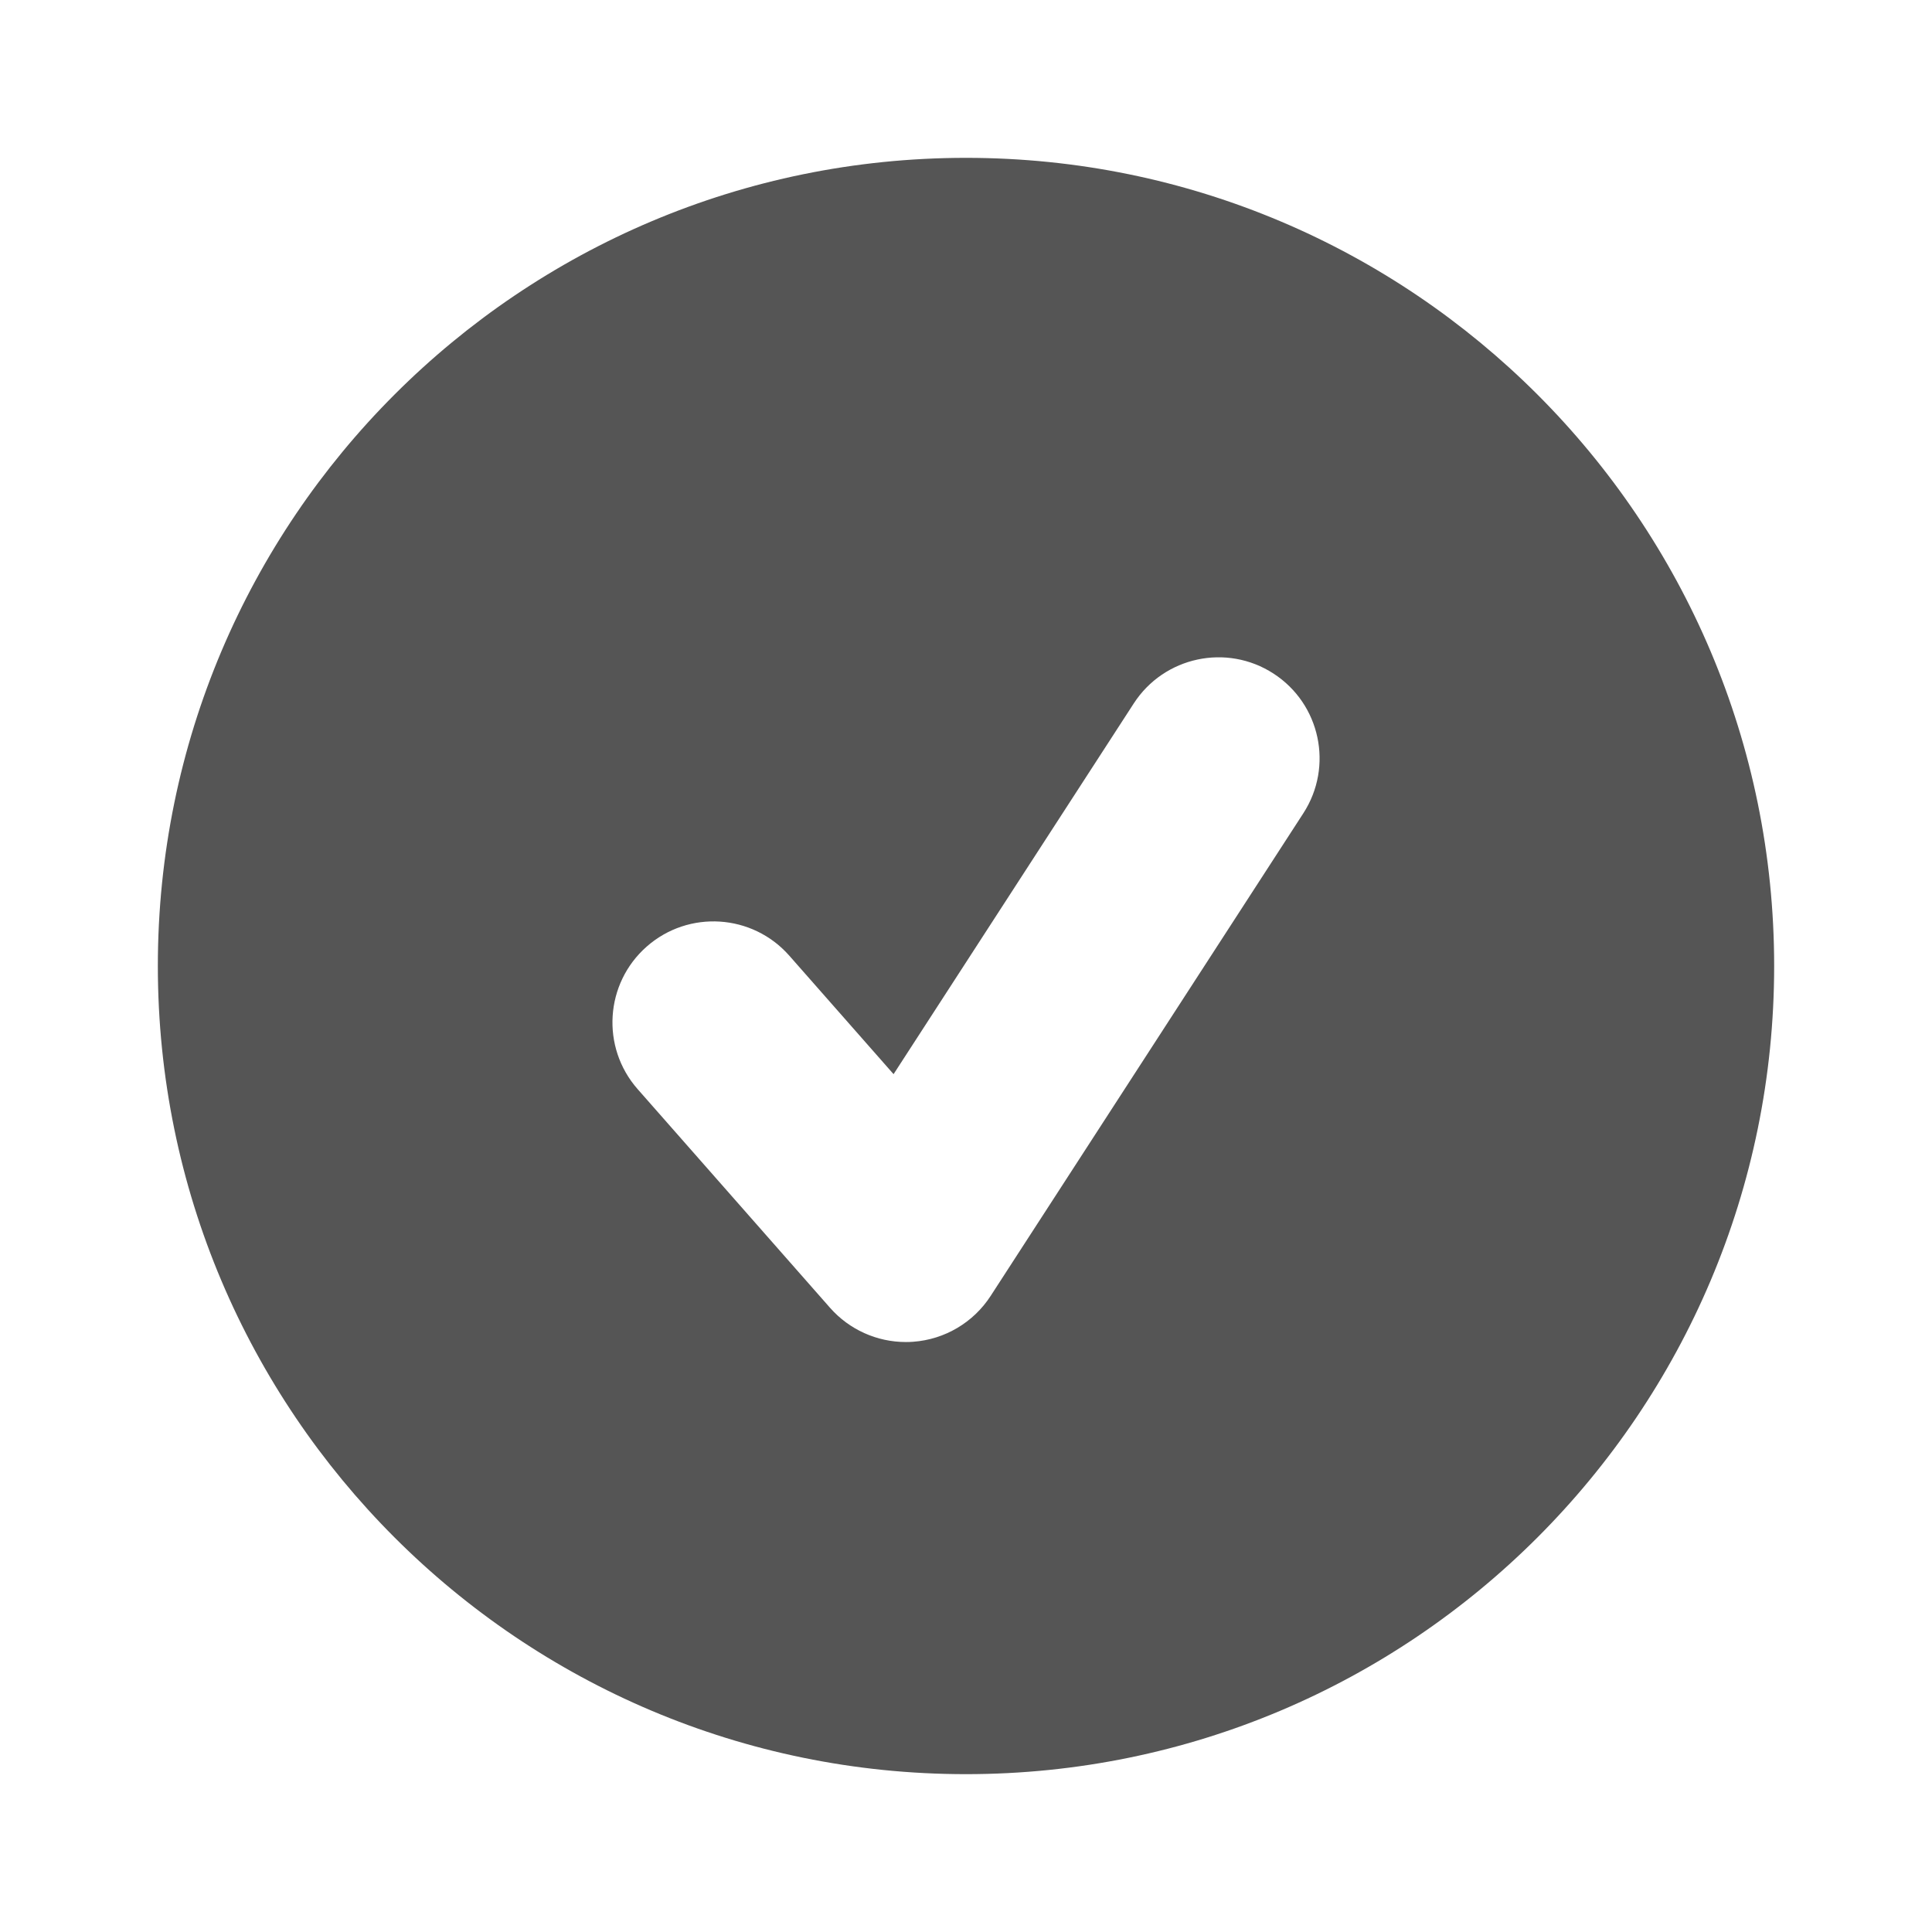
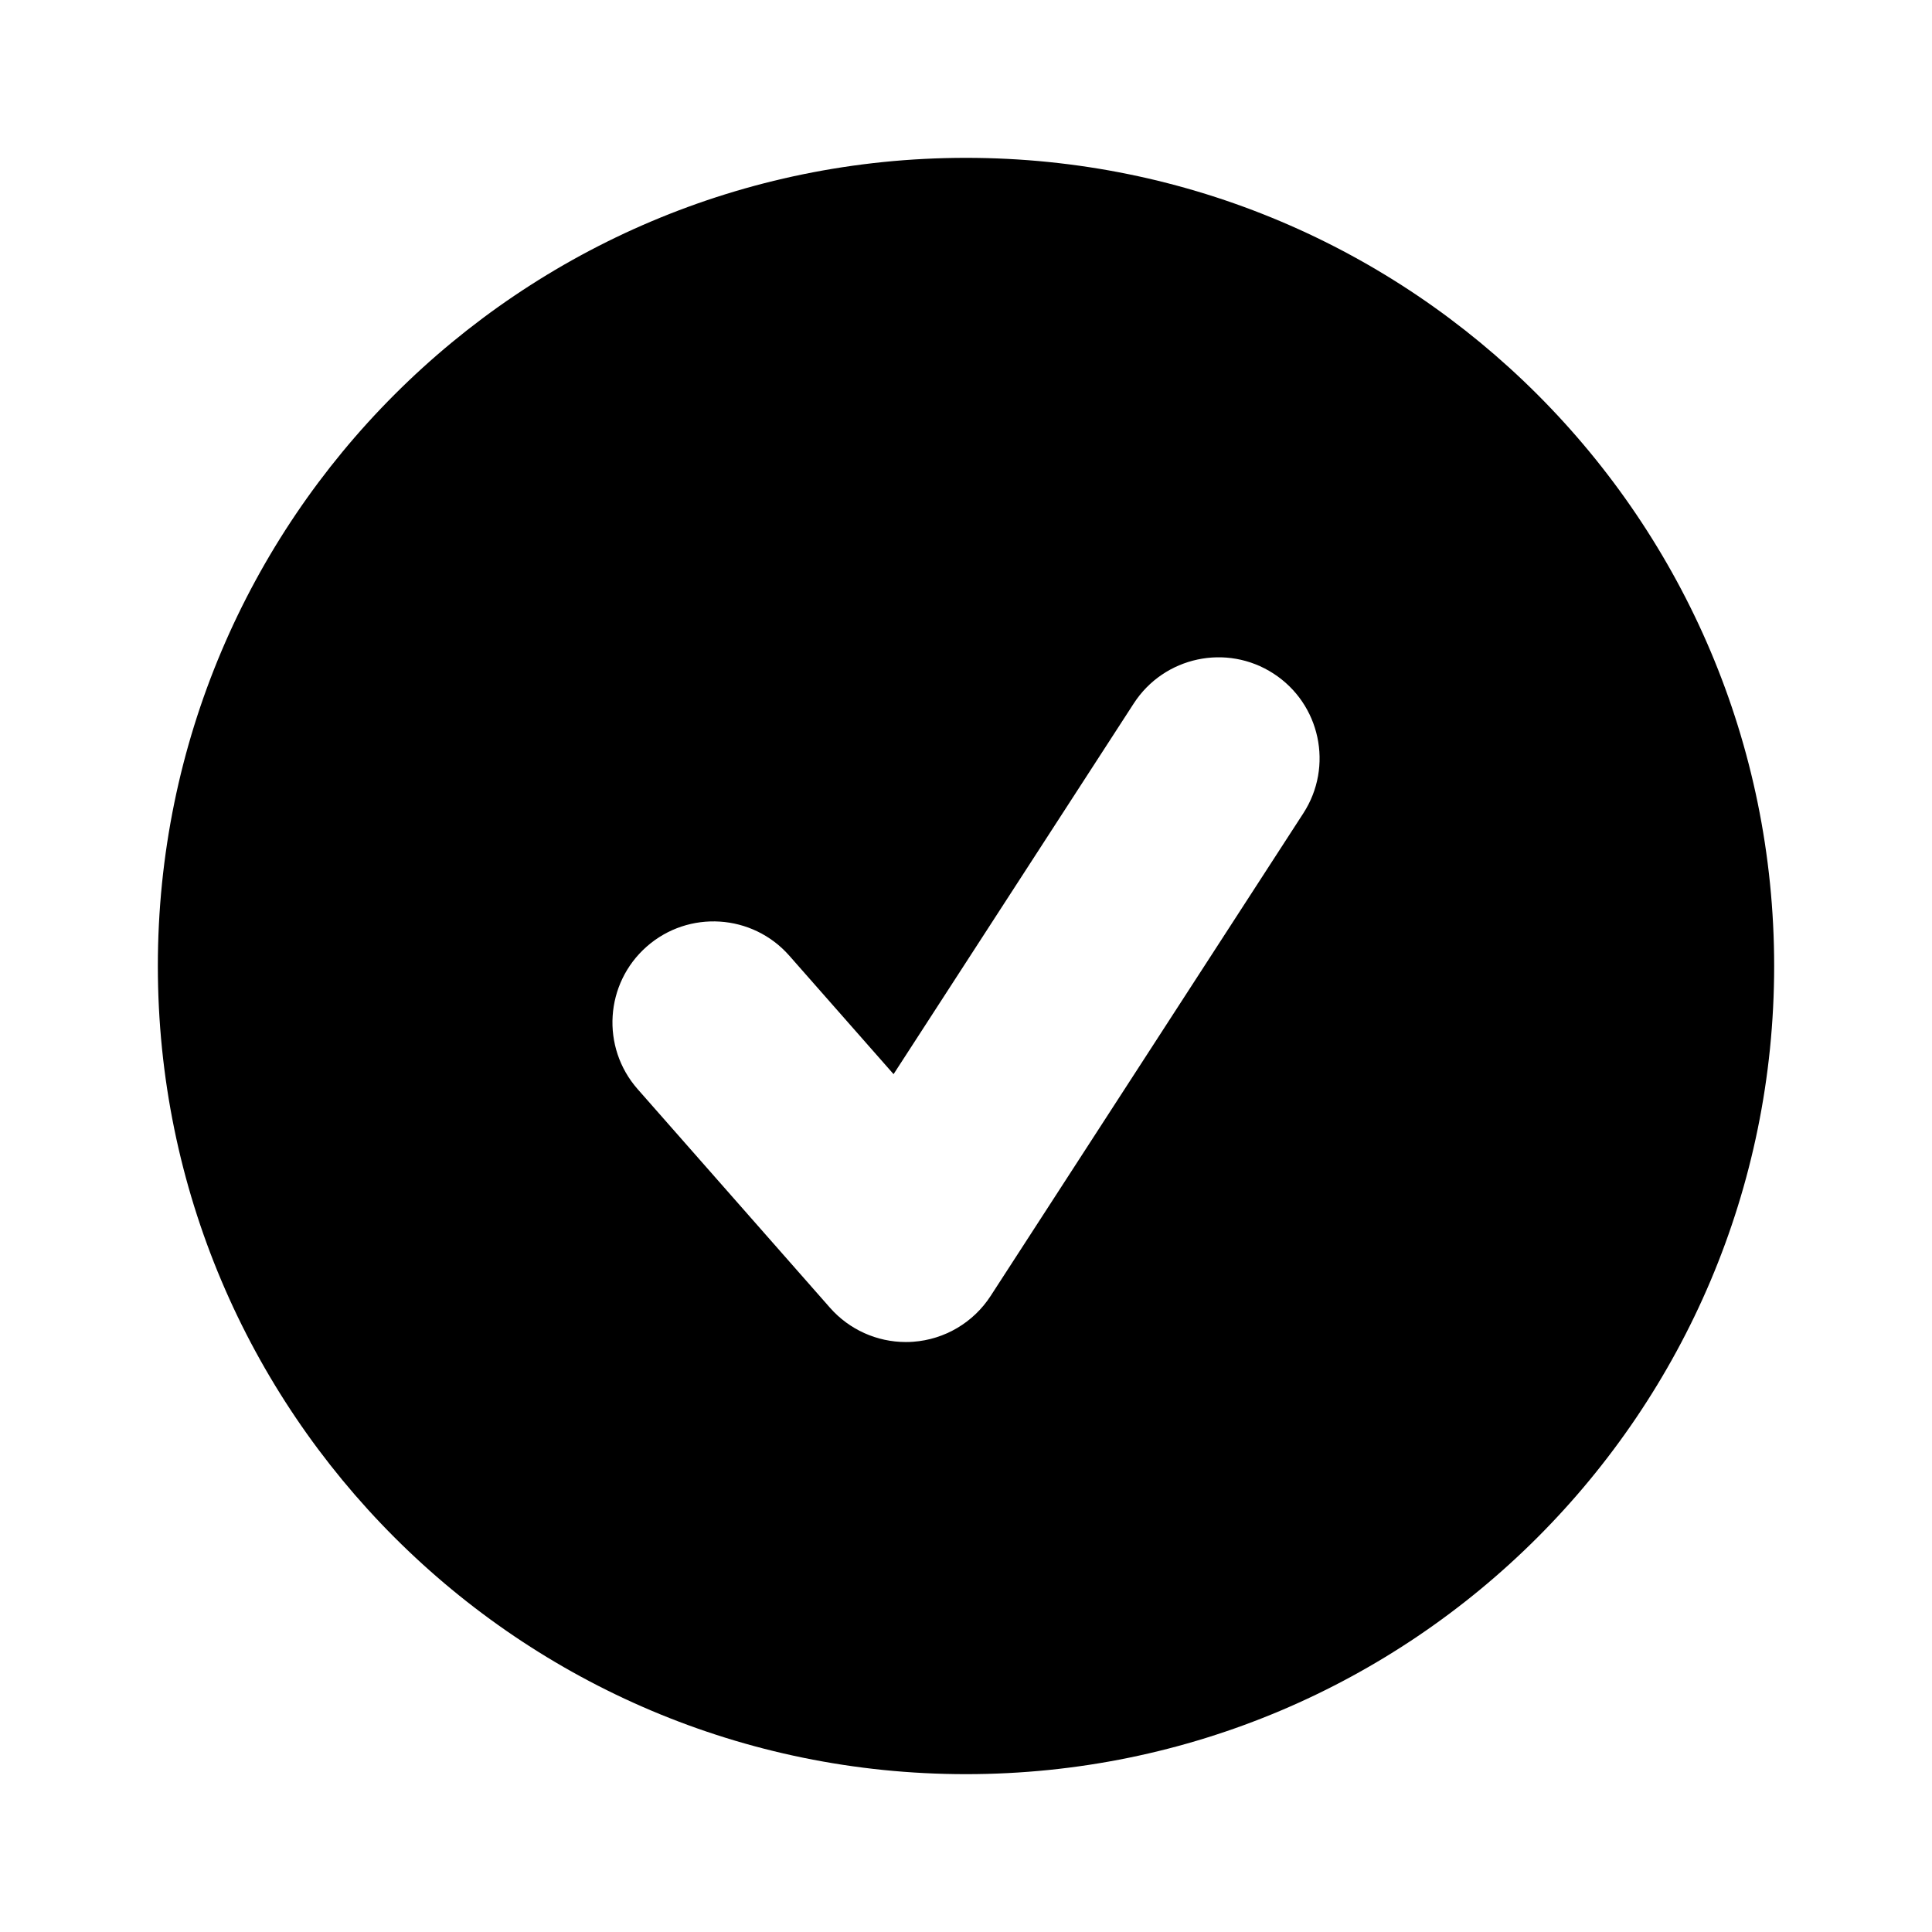
<svg xmlns="http://www.w3.org/2000/svg" viewBox="26,26,204,204" width="64px" height="64px" fill-rule="nonzero">
-   <g fill="#555555" fill-rule="nonzero" stroke="none" stroke-width="1" stroke-linecap="butt" stroke-linejoin="miter" stroke-miterlimit="10" stroke-dasharray="" stroke-dashoffset="0" font-family="none" font-weight="none" font-size="none" text-anchor="none" style="mix-blend-mode: normal">
+   <g fill="currentColor" fill-rule="nonzero" stroke="none" stroke-width="1" stroke-linecap="butt" stroke-linejoin="miter" stroke-miterlimit="10" stroke-dasharray="" stroke-dashoffset="0" font-family="none" font-weight="none" font-size="none" text-anchor="none" style="mix-blend-mode: normal">
    <g transform="scale(3.55556,3.55556)">
      <path d="M36,12c13.255,0 24,10.745 24,24c0,13.255 -10.745,24 -24,24c-13.255,0 -24,-10.745 -24,-24c0,-13.255 10.745,-24 24,-24zM46.018,31.464c0.901,-1.391 0.504,-3.248 -0.887,-4.149c-1.39,-0.901 -3.247,-0.503 -4.148,0.886l-7.134,11.011l-3.097,-3.519c-1.094,-1.243 -2.99,-1.364 -4.233,-0.271c-1.244,1.095 -1.365,2.99 -0.271,4.234l5.713,6.493c0.571,0.649 1.394,1.018 2.252,1.018c0.073,0 0.146,-0.002 0.22,-0.008c0.937,-0.069 1.787,-0.572 2.298,-1.36z" />
    </g>
  </g>
</svg>
